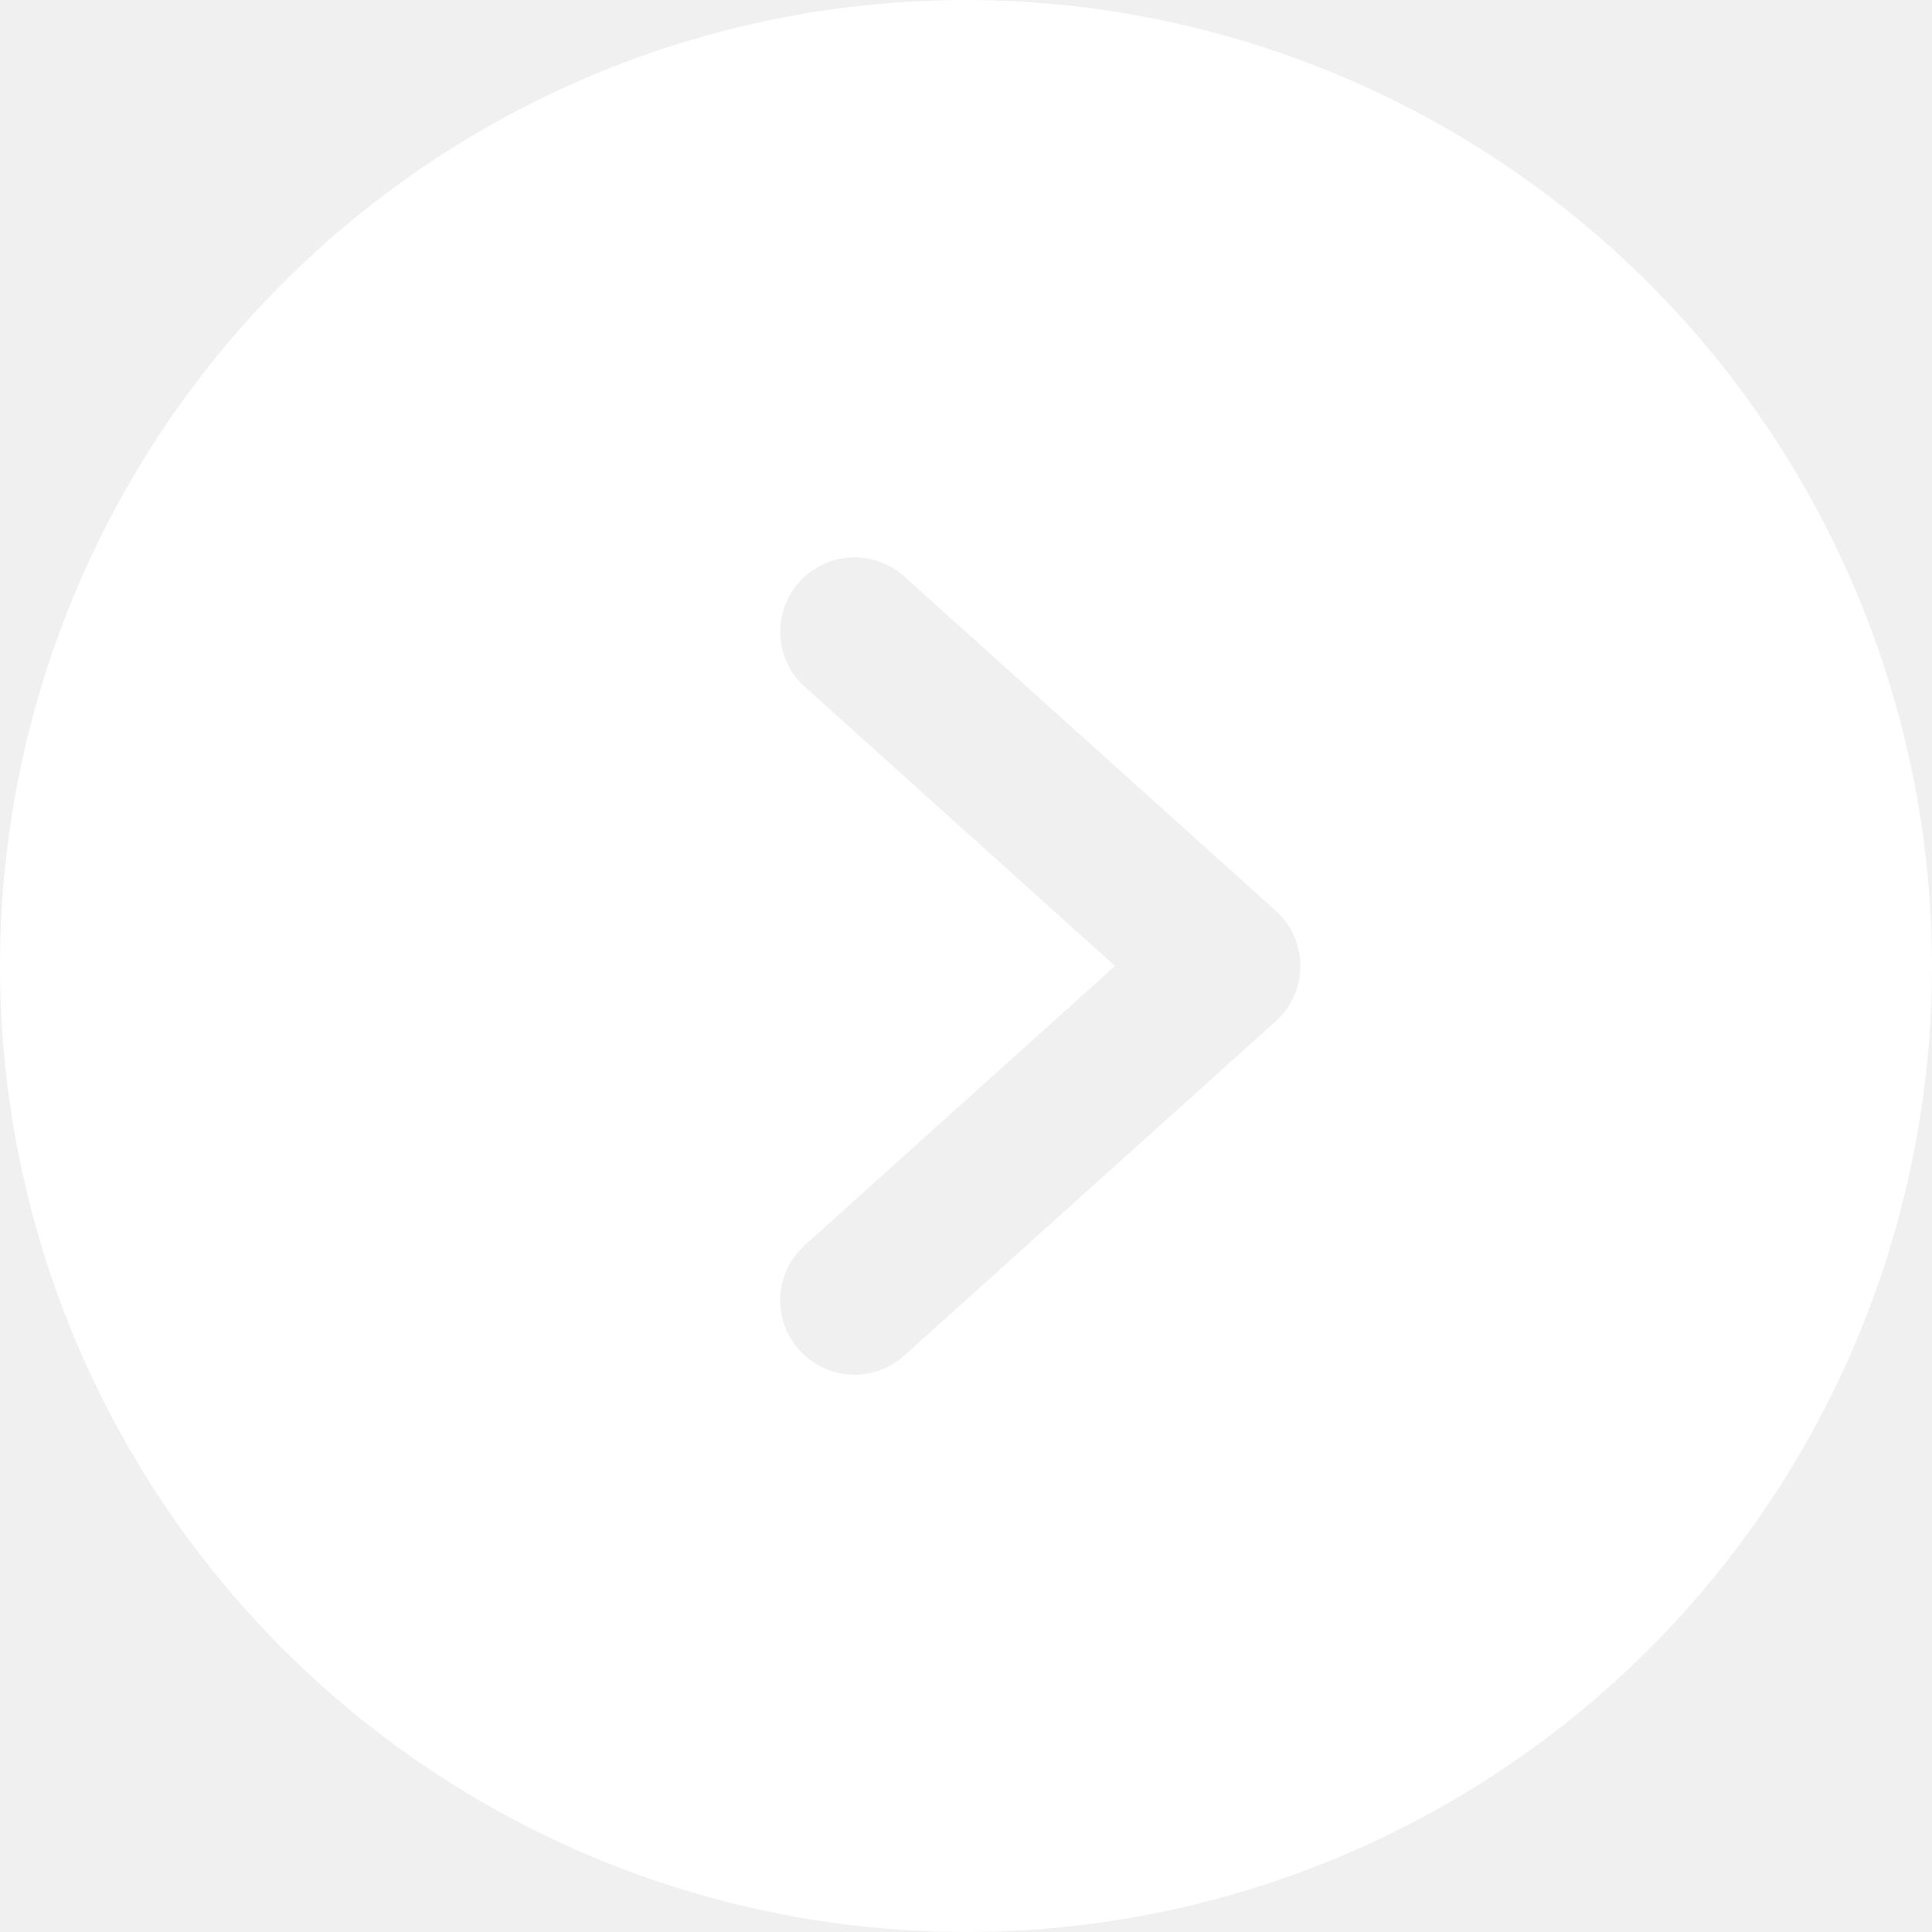
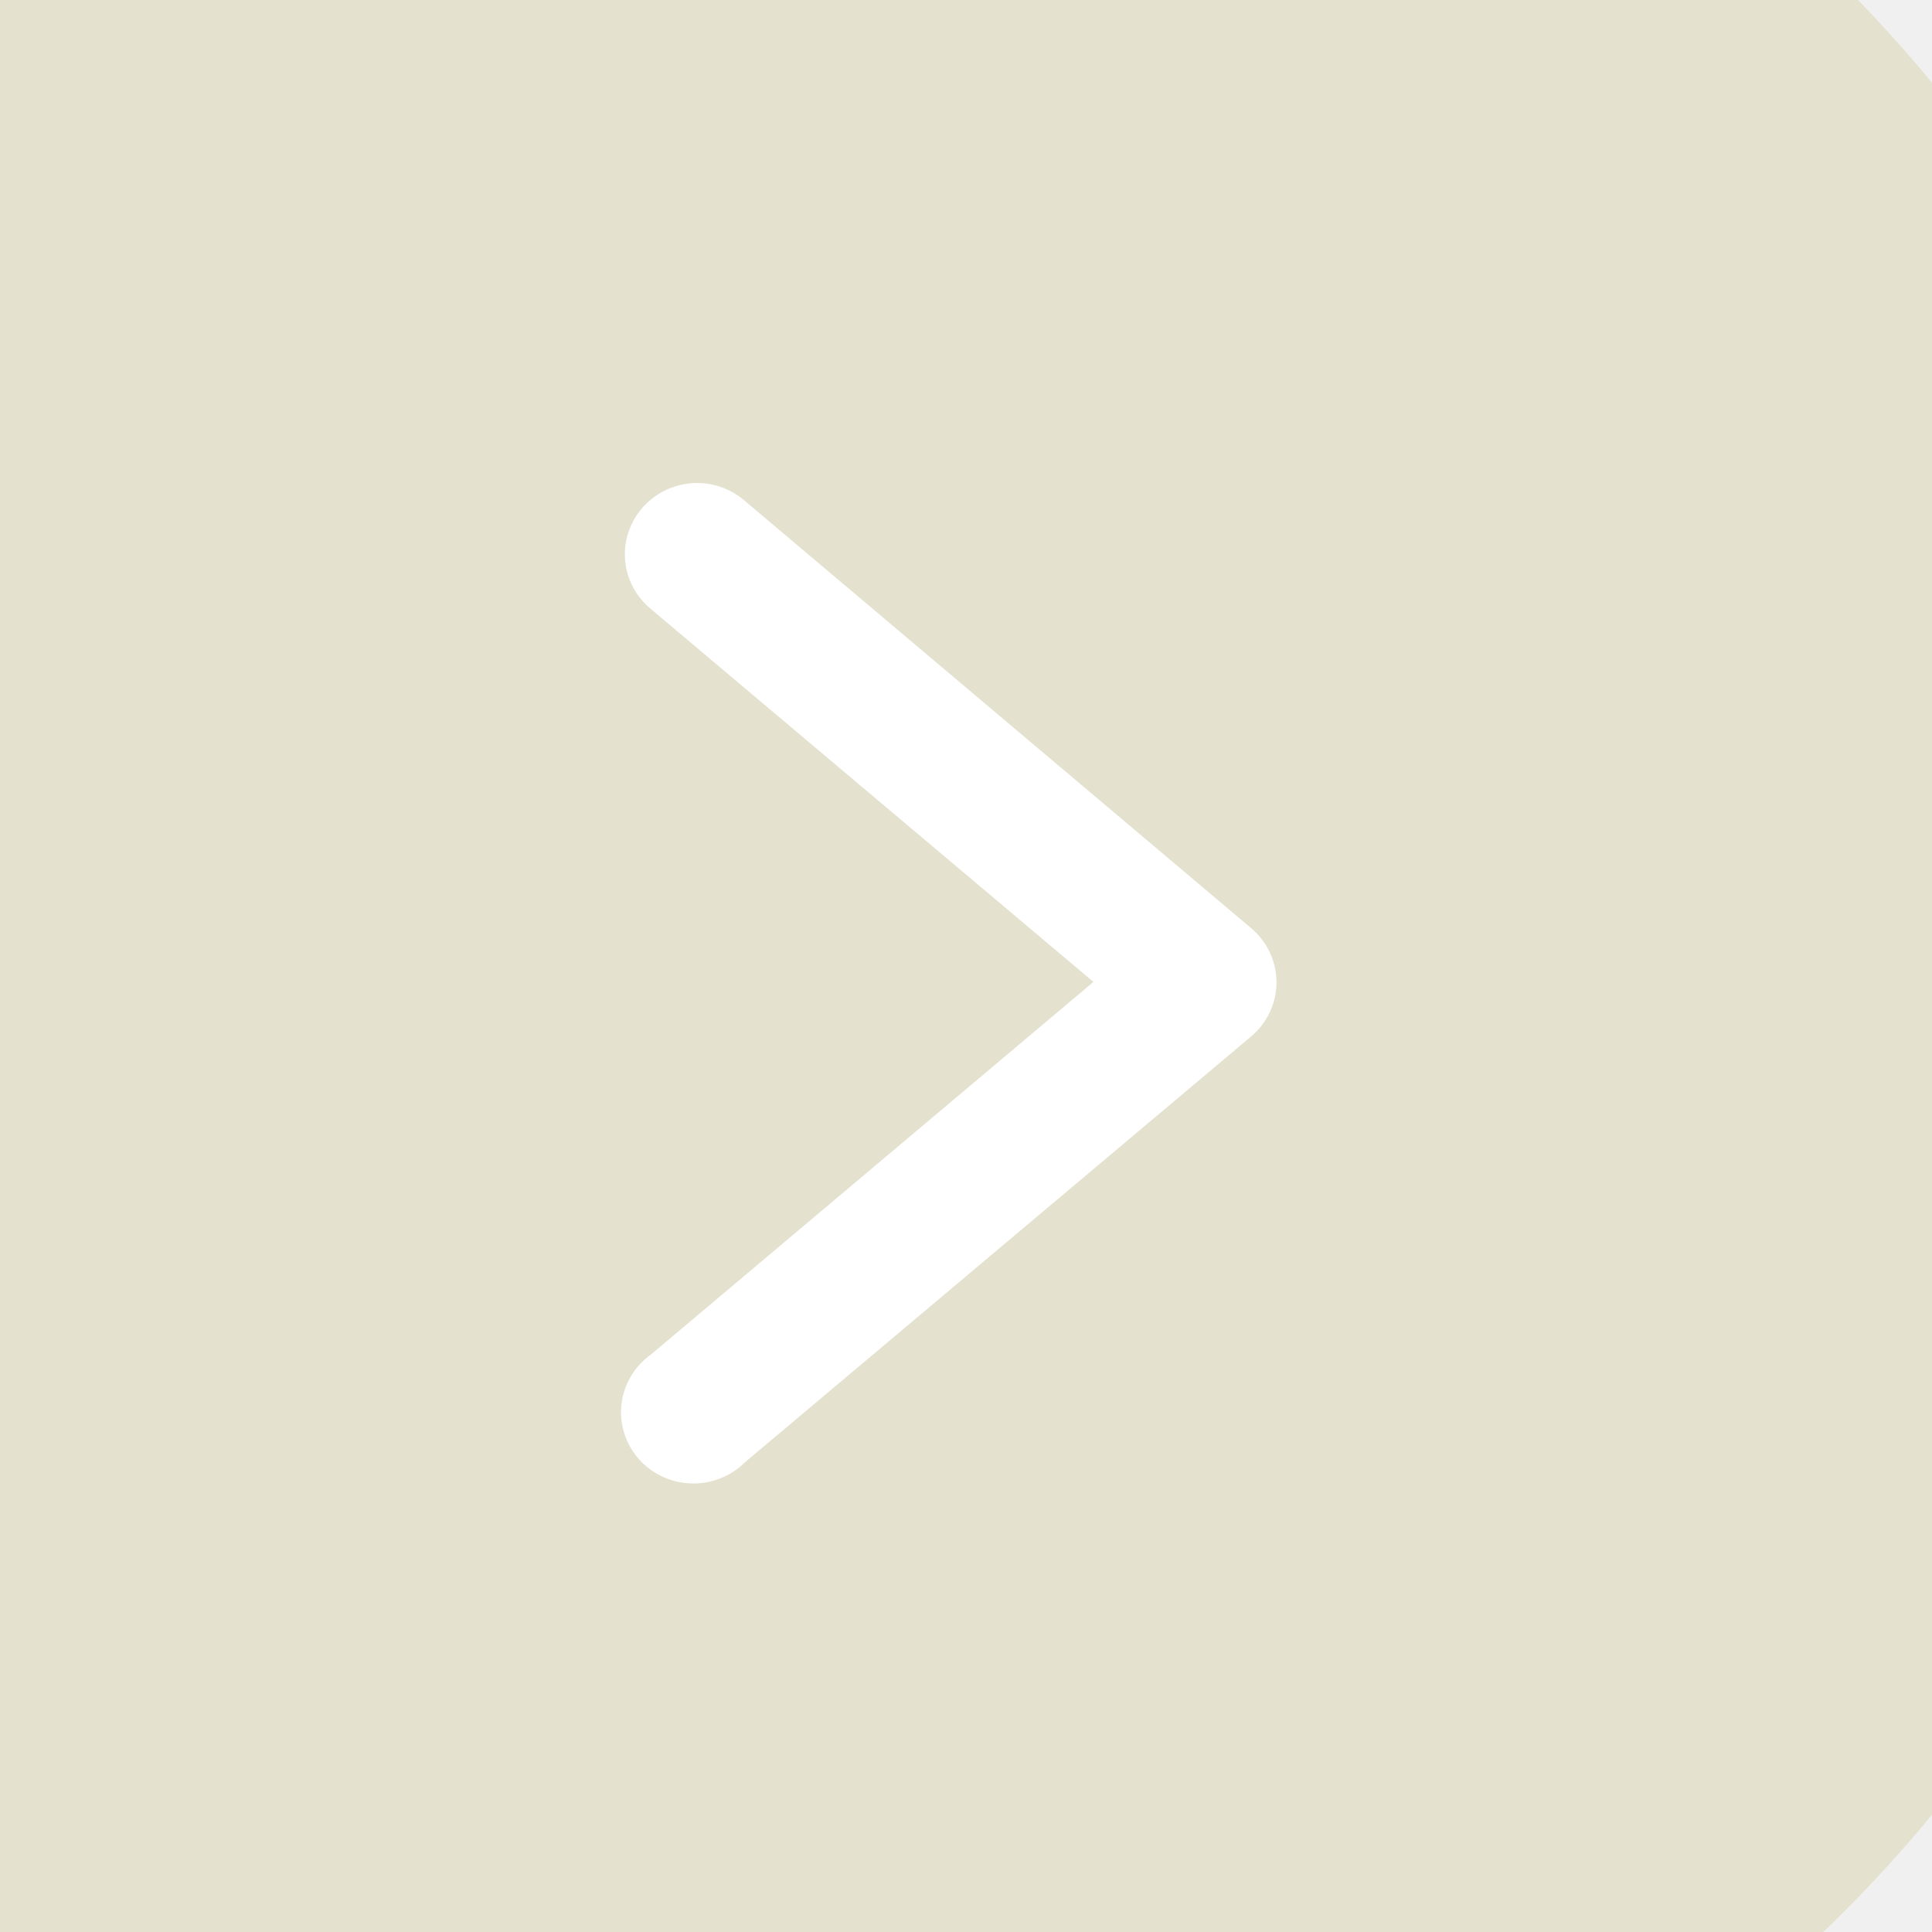
- <svg xmlns="http://www.w3.org/2000/svg" width="26" height="26" viewBox="0 0 26 26" fill="none">
-   <path d="M13 0C10.429 0 7.915 0.762 5.778 2.191C3.64 3.619 1.974 5.65 0.99 8.025C0.006 10.401 -0.252 13.014 0.25 15.536C0.751 18.058 1.99 20.374 3.808 22.192C5.626 24.011 7.942 25.249 10.464 25.75C12.986 26.252 15.599 25.994 17.975 25.01C20.35 24.026 22.381 22.36 23.809 20.222C25.238 18.085 26 15.571 26 13C25.996 9.553 24.625 6.249 22.188 3.812C19.751 1.375 16.447 0.004 13 0ZM17.169 13.743L12.169 18.243C12.071 18.331 11.957 18.399 11.834 18.443C11.71 18.487 11.579 18.506 11.447 18.499C11.316 18.492 11.188 18.459 11.069 18.403C10.951 18.346 10.844 18.267 10.757 18.169C10.669 18.072 10.601 17.958 10.557 17.834C10.513 17.71 10.494 17.579 10.501 17.448C10.508 17.316 10.541 17.188 10.597 17.069C10.654 16.951 10.733 16.845 10.831 16.757L15.005 13L10.831 9.243C10.634 9.066 10.516 8.817 10.502 8.553C10.488 8.288 10.58 8.028 10.757 7.831C10.935 7.634 11.183 7.516 11.448 7.502C11.712 7.488 11.972 7.58 12.169 7.757L17.169 12.257C17.273 12.351 17.357 12.465 17.413 12.593C17.471 12.721 17.5 12.86 17.5 13C17.5 13.14 17.471 13.279 17.413 13.407C17.357 13.535 17.273 13.649 17.169 13.743Z" fill="white" />
+ <svg xmlns="http://www.w3.org/2000/svg" width="56" height="56" viewBox="0 0 56 56" fill="none">
+   <g id="Frame" clip-path="url(#clip0_3_2361)">
+     <g id="Group">
+       <g id="Group 1000006081">
+         <circle id="Ellipse 2627" cx="25.5" cy="27.5" r="39.5" fill="#E4E1CE" />
+         <path id="Vector" d="M20.249 14C19.814 13.992 19.387 14.118 19.027 14.359C18.668 14.6 18.393 14.946 18.242 15.347C18.09 15.749 18.07 16.187 18.182 16.6C18.295 17.014 18.535 17.383 18.87 17.656L31.694 28.461L18.863 39.265C18.628 39.433 18.432 39.647 18.286 39.894C18.14 40.141 18.047 40.414 18.014 40.698C17.981 40.982 18.008 41.269 18.093 41.542C18.178 41.815 18.32 42.067 18.509 42.283C18.699 42.5 18.932 42.675 19.194 42.798C19.455 42.921 19.74 42.989 20.03 42.999C20.32 43.008 20.609 42.958 20.878 42.852C21.148 42.746 21.392 42.587 21.595 42.383L36.264 30.043C36.495 29.849 36.68 29.608 36.807 29.337C36.934 29.066 37 28.771 37 28.472C37 28.174 36.934 27.879 36.807 27.608C36.68 27.336 36.495 27.096 36.264 26.902L21.595 14.523C21.223 14.197 20.746 14.012 20.249 14Z" fill="white" />
+       </g>
+     </g>
+   </g>
+   <defs>
+     <clipPath id="clip0_3_2361">
+       <rect width="56" height="56" fill="white" />
+     </clipPath>
+   </defs>
</svg>
